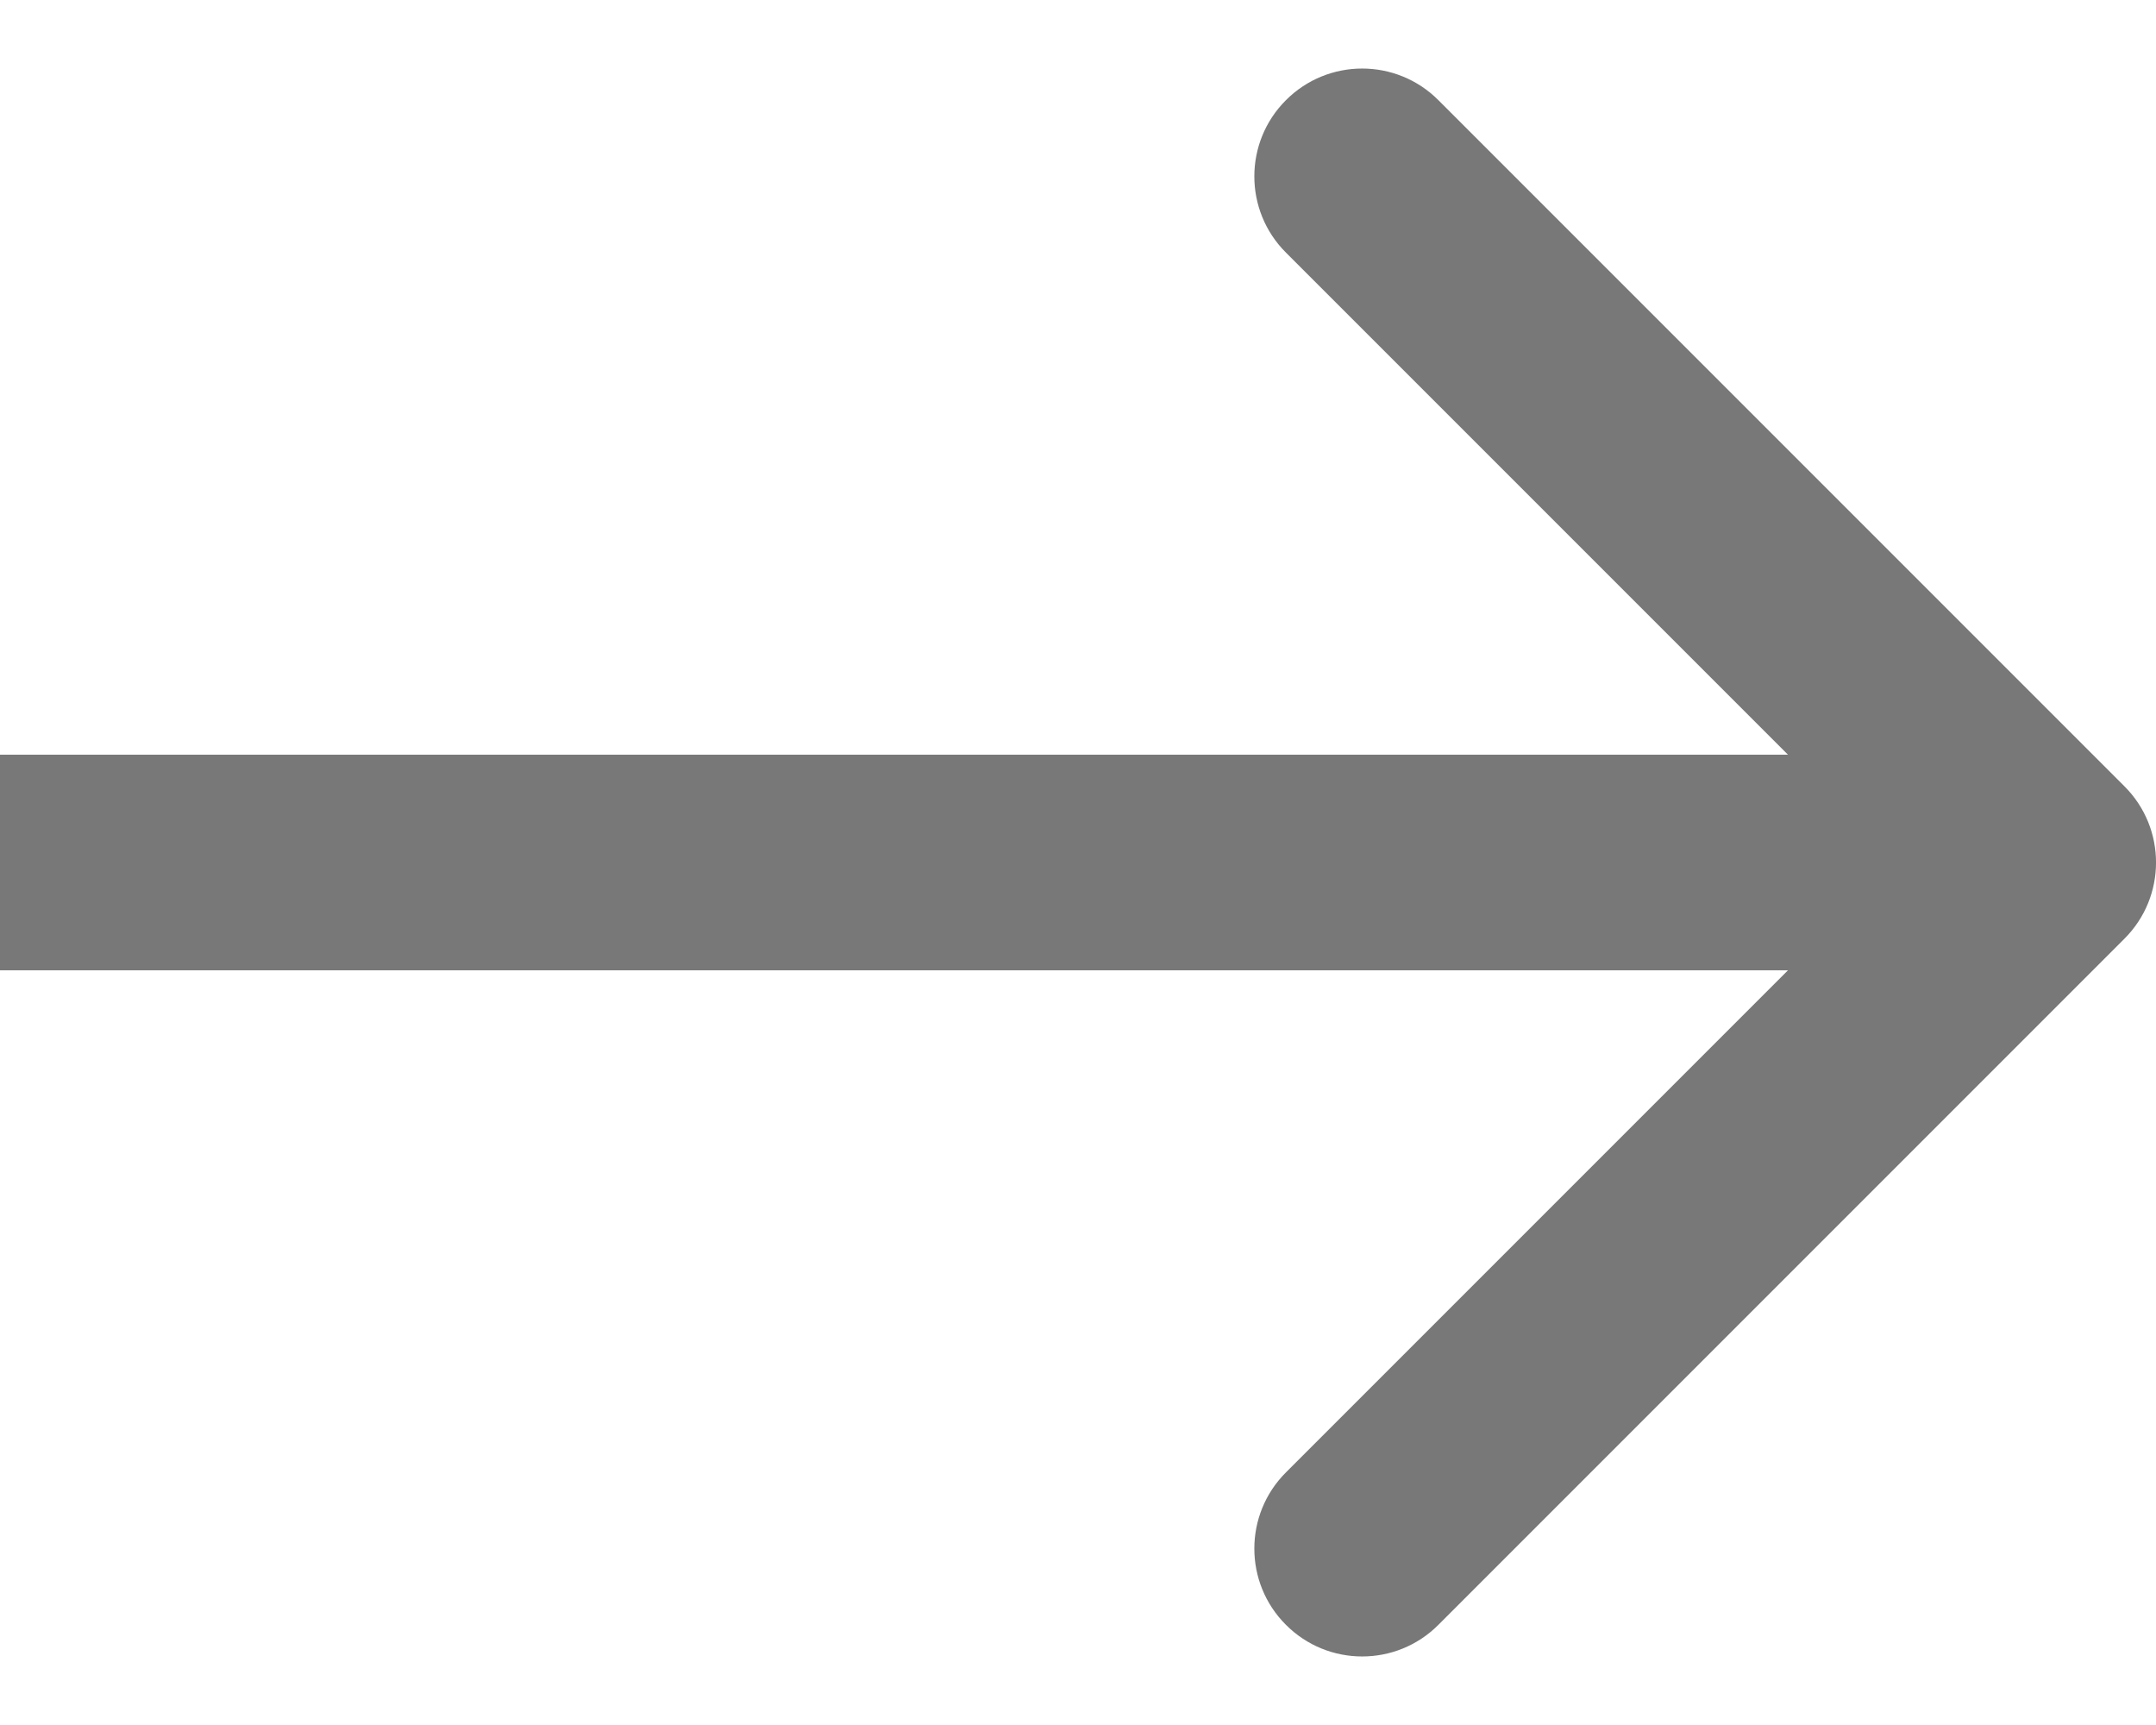
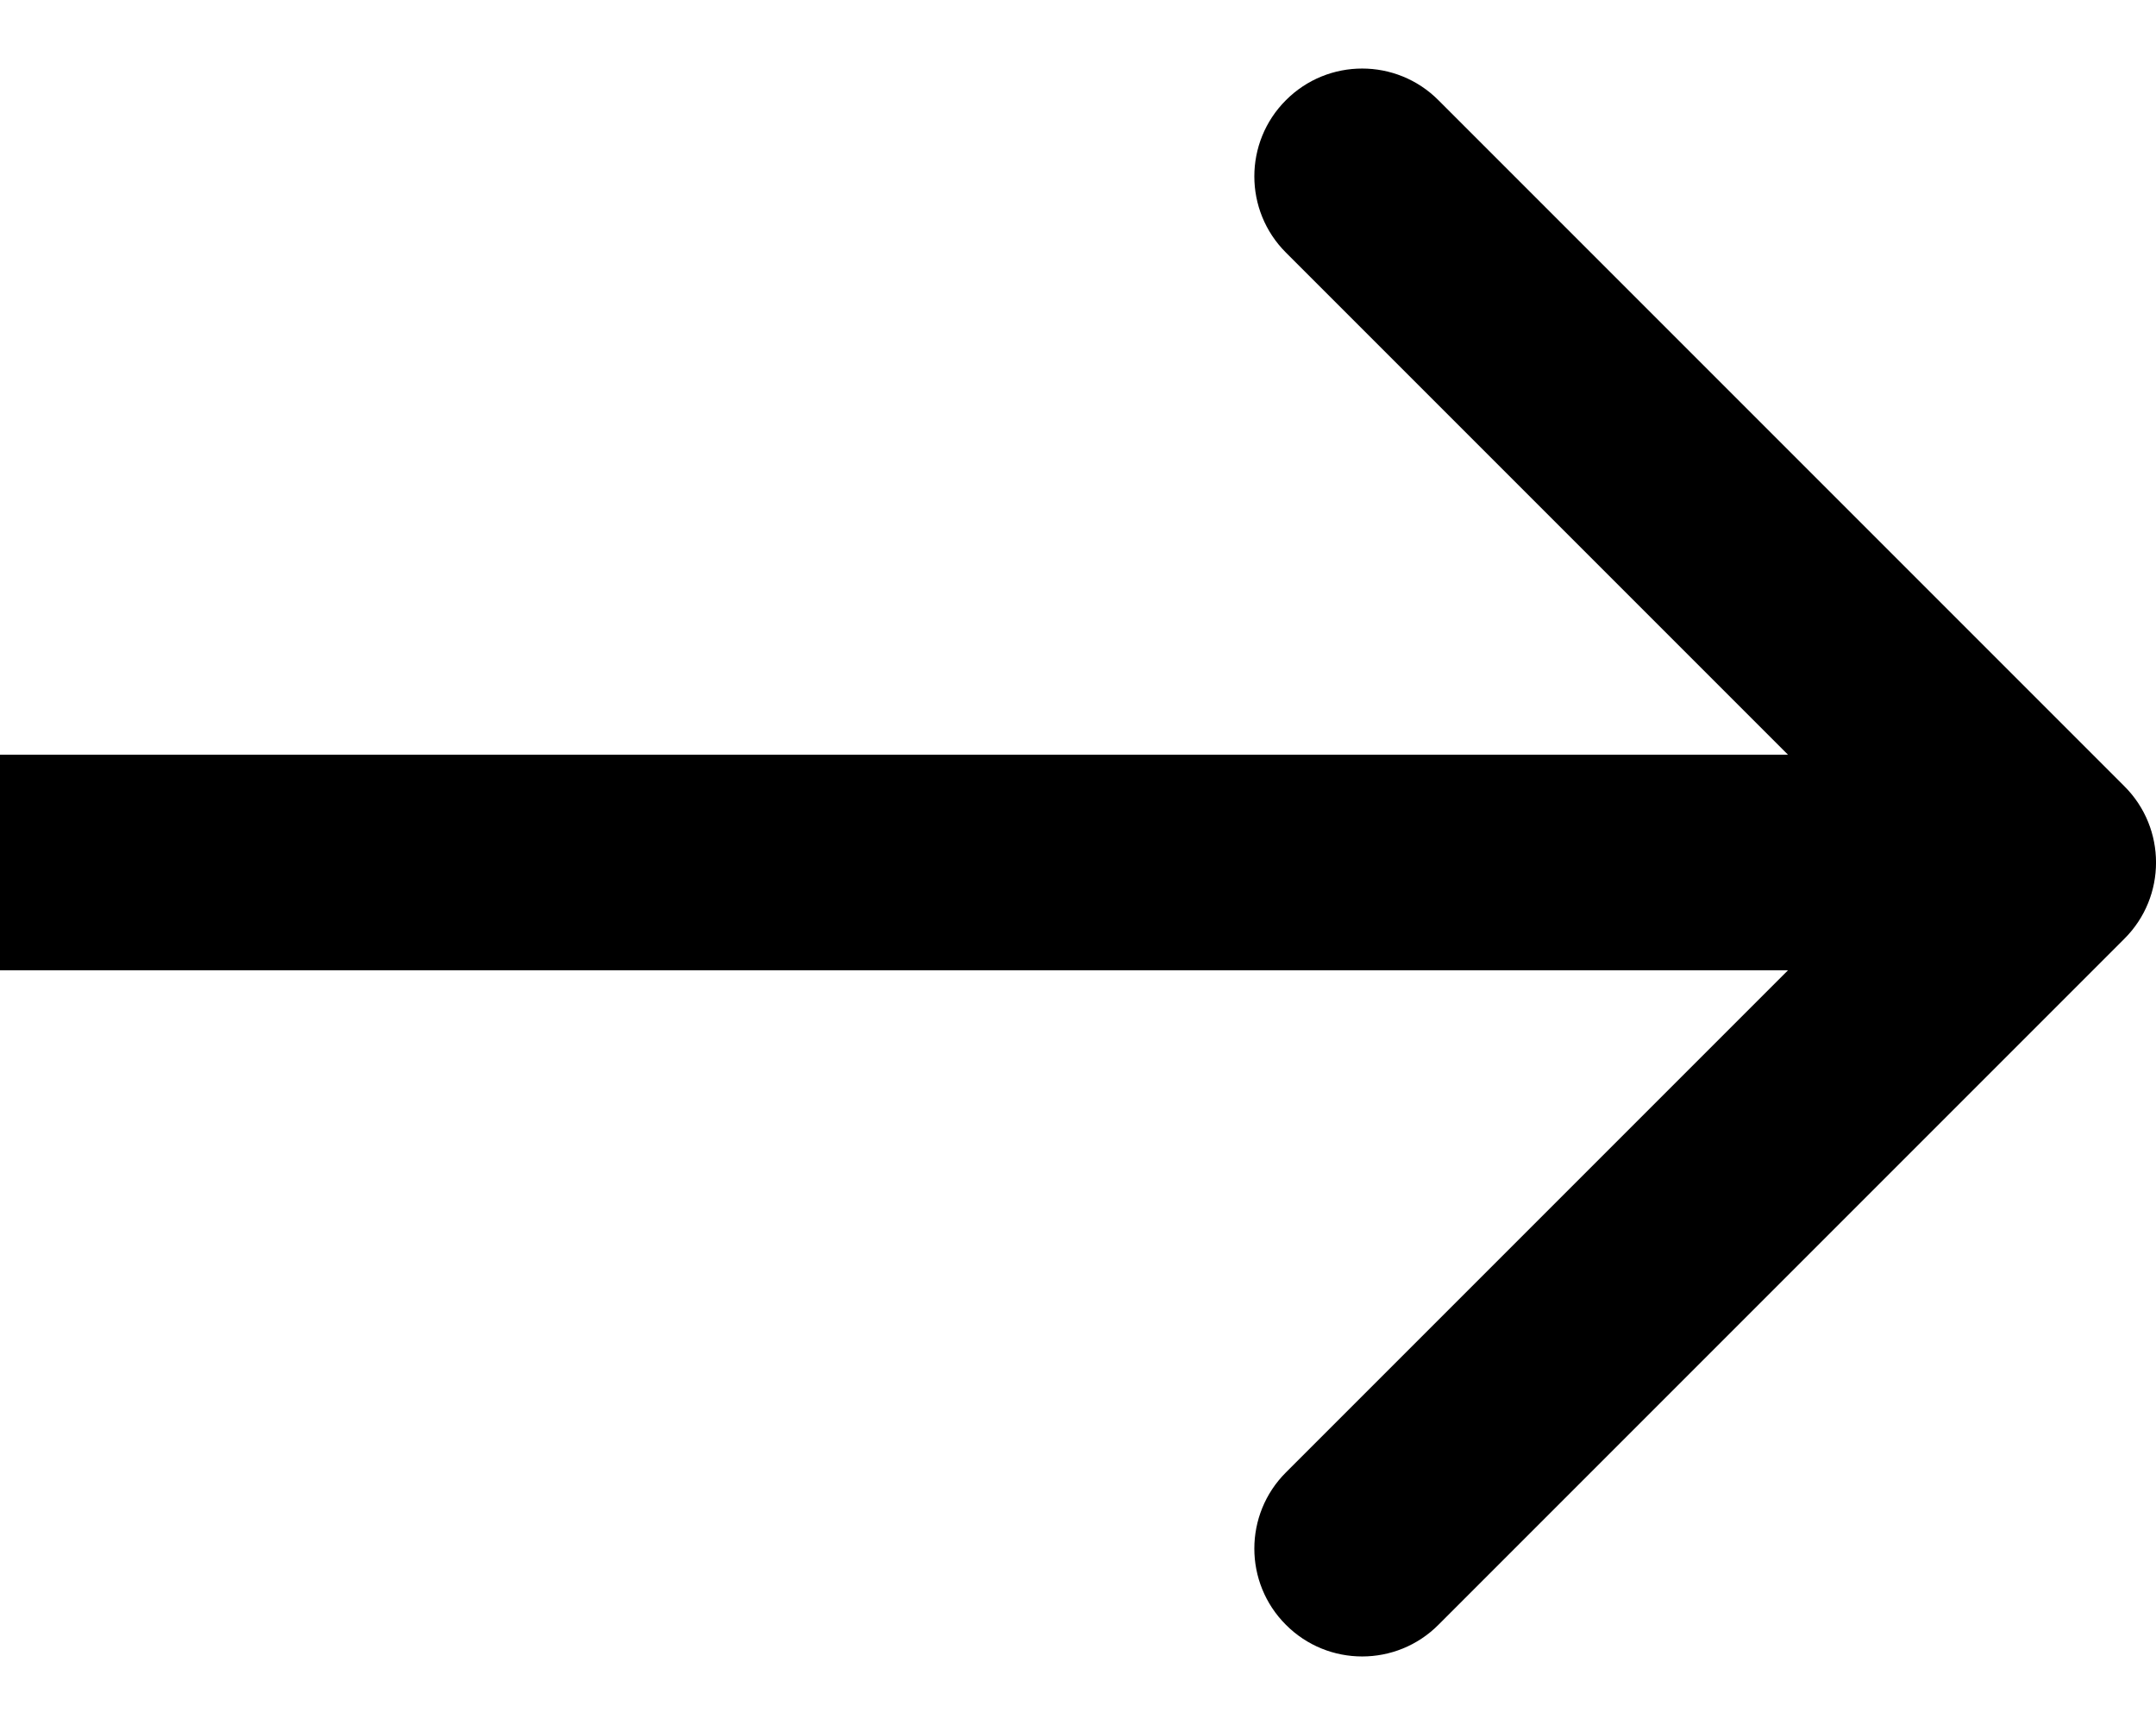
<svg xmlns="http://www.w3.org/2000/svg" width="20" height="16" viewBox="0 0 20 16" fill="none">
-   <path d="M19.707 8.707C20.098 8.317 20.098 7.683 19.707 7.293L13.343 0.929C12.953 0.538 12.319 0.538 11.929 0.929C11.538 1.319 11.538 1.953 11.929 2.343L17.586 8L11.929 13.657C11.538 14.047 11.538 14.681 11.929 15.071C12.319 15.462 12.953 15.462 13.343 15.071L19.707 8.707ZM0 9H19V7H0V9Z" fill="#787878" />
+   <path d="M19.707 8.707C20.098 8.317 20.098 7.683 19.707 7.293L13.343 0.929C12.953 0.538 12.319 0.538 11.929 0.929C11.538 1.319 11.538 1.953 11.929 2.343L17.586 8L11.929 13.657C11.538 14.047 11.538 14.681 11.929 15.071C12.319 15.462 12.953 15.462 13.343 15.071L19.707 8.707ZM0 9H19V7H0V9Z" fill="currentColor" />
</svg>
